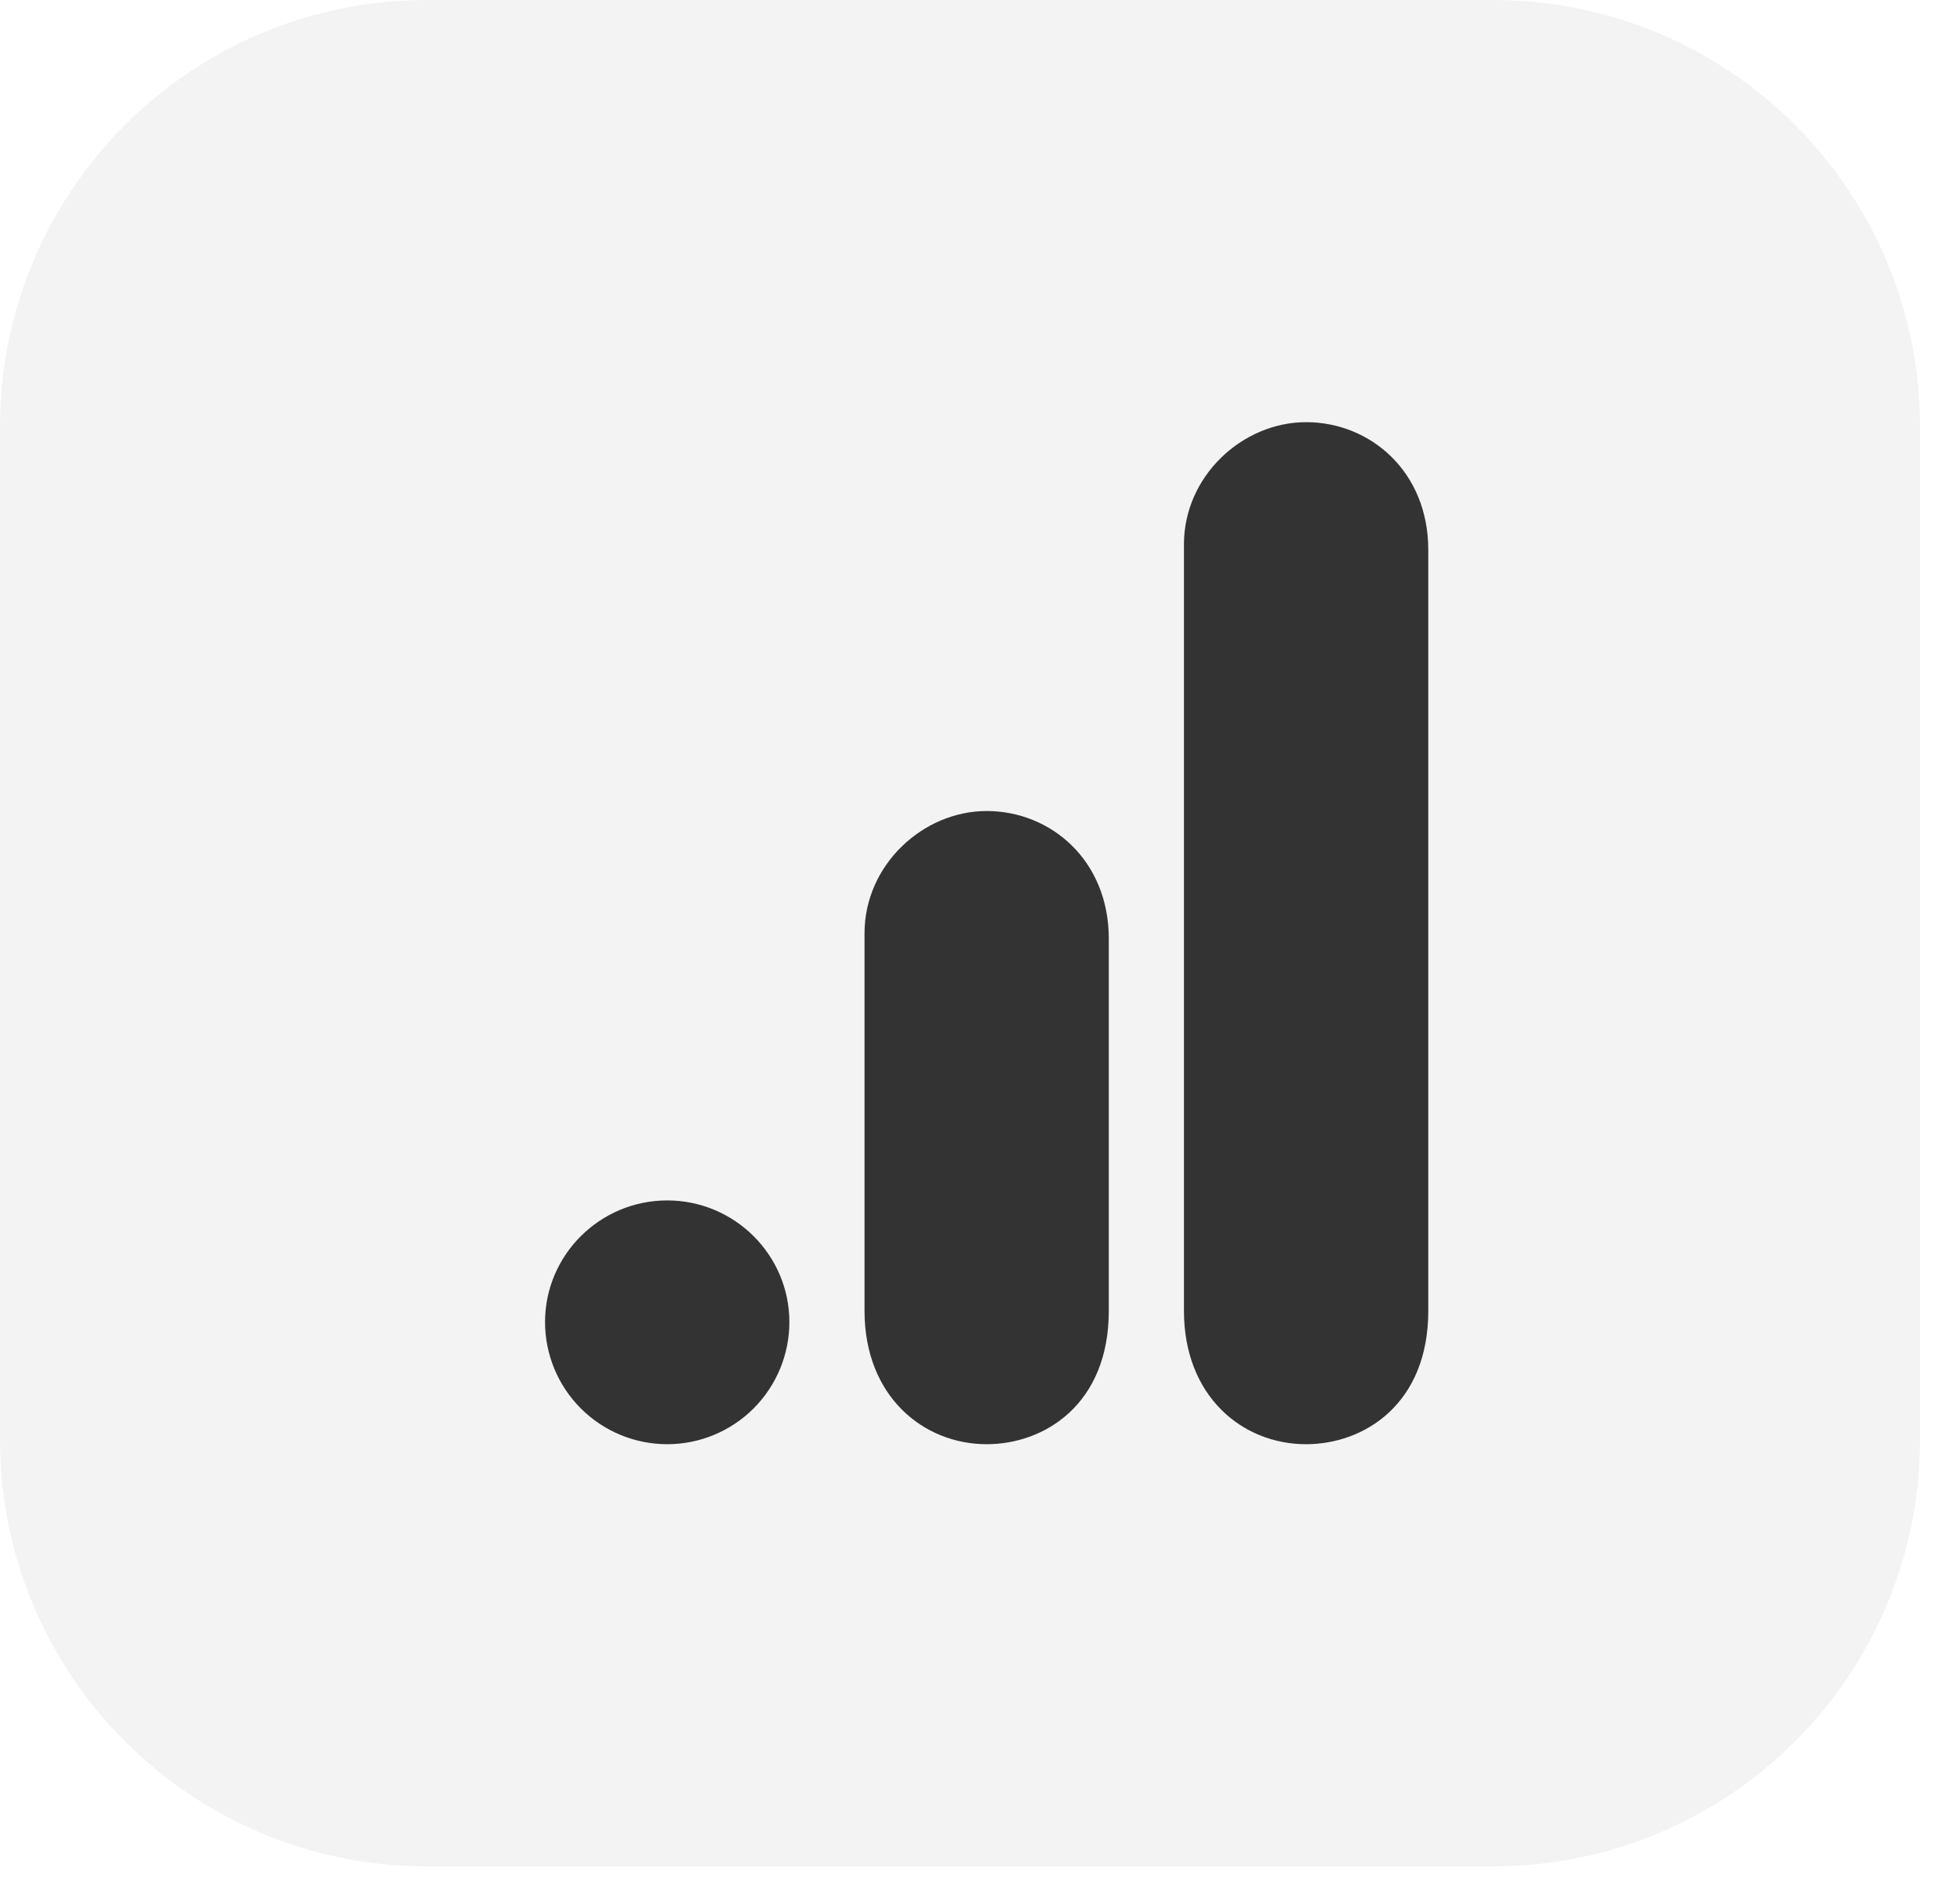
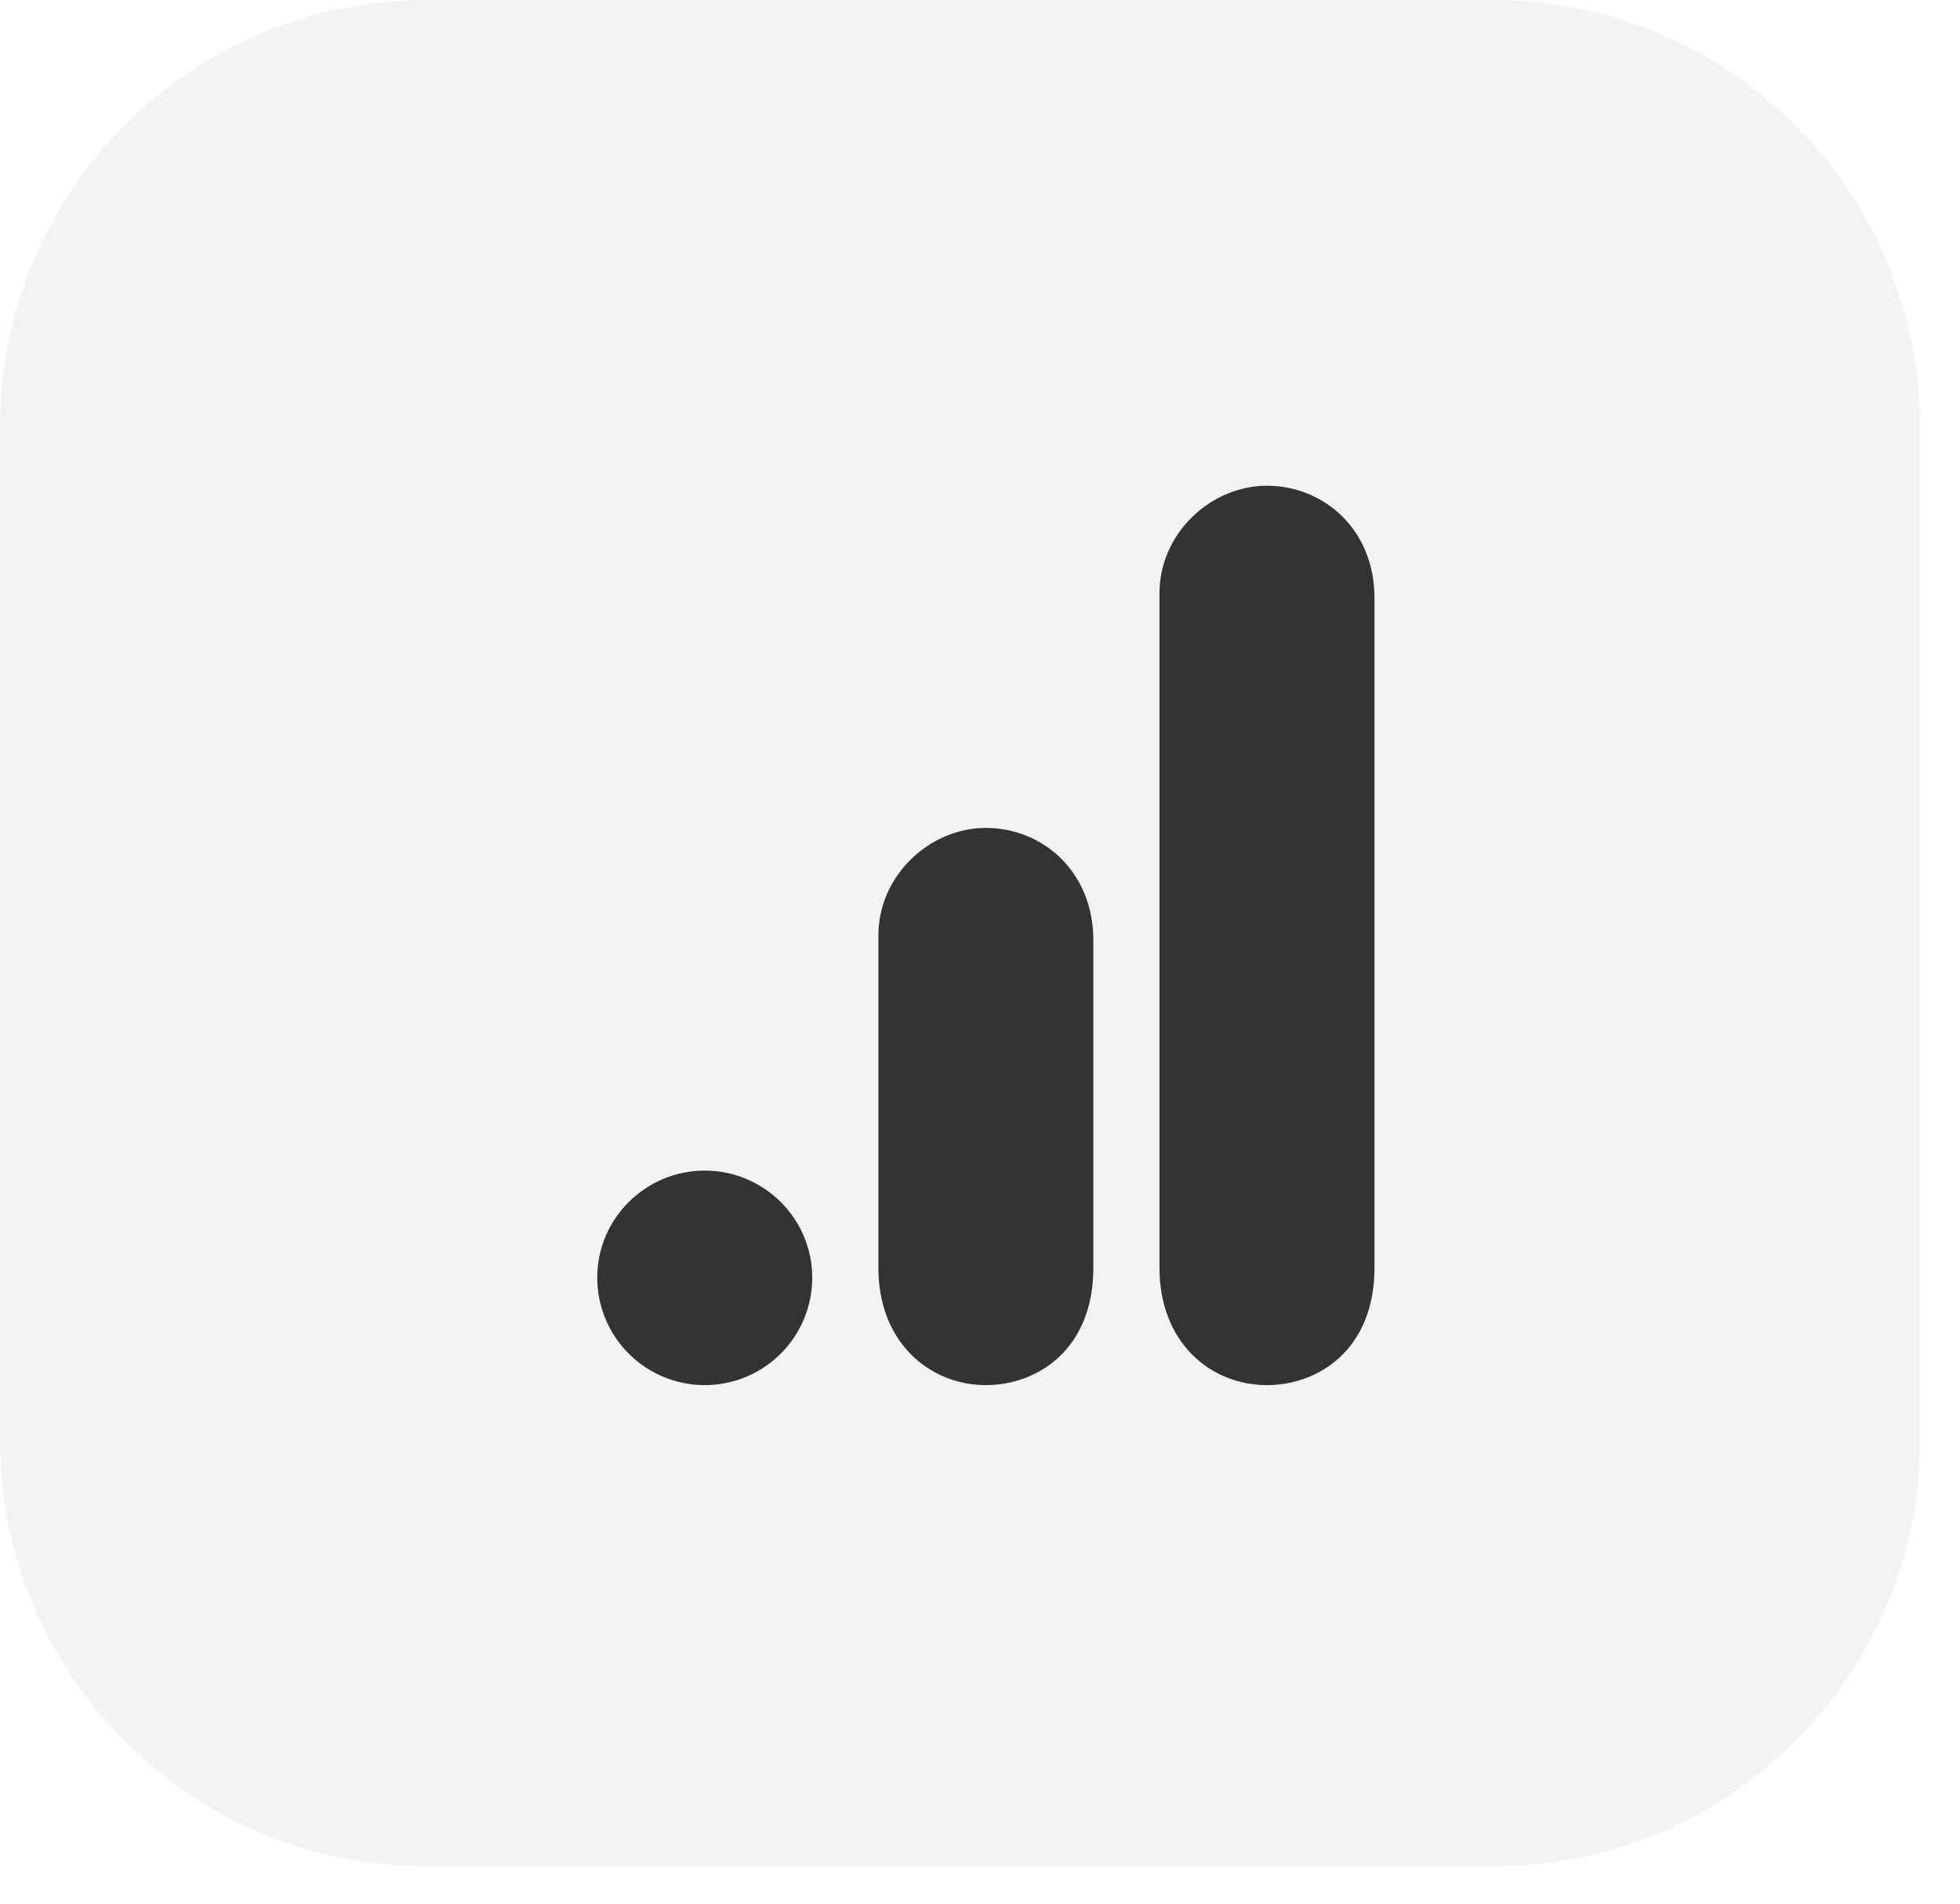
<svg xmlns="http://www.w3.org/2000/svg" width="35" height="34" viewBox="0 0 35 34" fill="none">
  <rect width="34.286" height="33.333" rx="7.619" fill="#F3F3F3" />
-   <path d="M21.142 9.721V23.412C21.142 24.936 22.183 25.794 23.323 25.794C24.364 25.794 25.505 25.073 25.505 23.412V9.821C25.505 8.416 24.464 7.54 23.323 7.54C22.183 7.54 21.142 8.507 21.142 9.721ZM15.438 16.667V23.412C15.438 24.945 16.496 25.794 17.619 25.794C18.66 25.794 19.8 25.073 19.8 23.412V16.767C19.8 15.361 18.76 14.485 17.619 14.485C16.478 14.485 15.438 15.453 15.438 16.667ZM11.915 21.44C13.119 21.44 14.096 22.417 14.096 23.612C14.096 24.191 13.866 24.746 13.457 25.155C13.048 25.564 12.493 25.794 11.915 25.794C11.336 25.794 10.781 25.564 10.372 25.155C9.963 24.746 9.733 24.191 9.733 23.612C9.733 22.417 10.71 21.44 11.915 21.44Z" fill="#333333" />
+   <g transform="translate(17.5 17) scale(0.88) translate(-17.5 -17)">
+     <path d="M21.142 9.721V23.412C21.142 24.936 22.183 25.794 23.323 25.794C24.364 25.794 25.505 25.073 25.505 23.412V9.821C25.505 8.416 24.464 7.54 23.323 7.54C22.183 7.54 21.142 8.507 21.142 9.721ZM15.438 16.667V23.412C15.438 24.945 16.496 25.794 17.619 25.794C18.66 25.794 19.8 25.073 19.8 23.412V16.767C19.8 15.361 18.76 14.485 17.619 14.485C16.478 14.485 15.438 15.453 15.438 16.667ZM11.915 21.44C13.119 21.44 14.096 22.417 14.096 23.612C14.096 24.191 13.866 24.746 13.457 25.155C13.048 25.564 12.493 25.794 11.915 25.794C11.336 25.794 10.781 25.564 10.372 25.155C9.963 24.746 9.733 24.191 9.733 23.612C9.733 22.417 10.71 21.44 11.915 21.44Z" fill="#333333" />
+   </g>
</svg>
